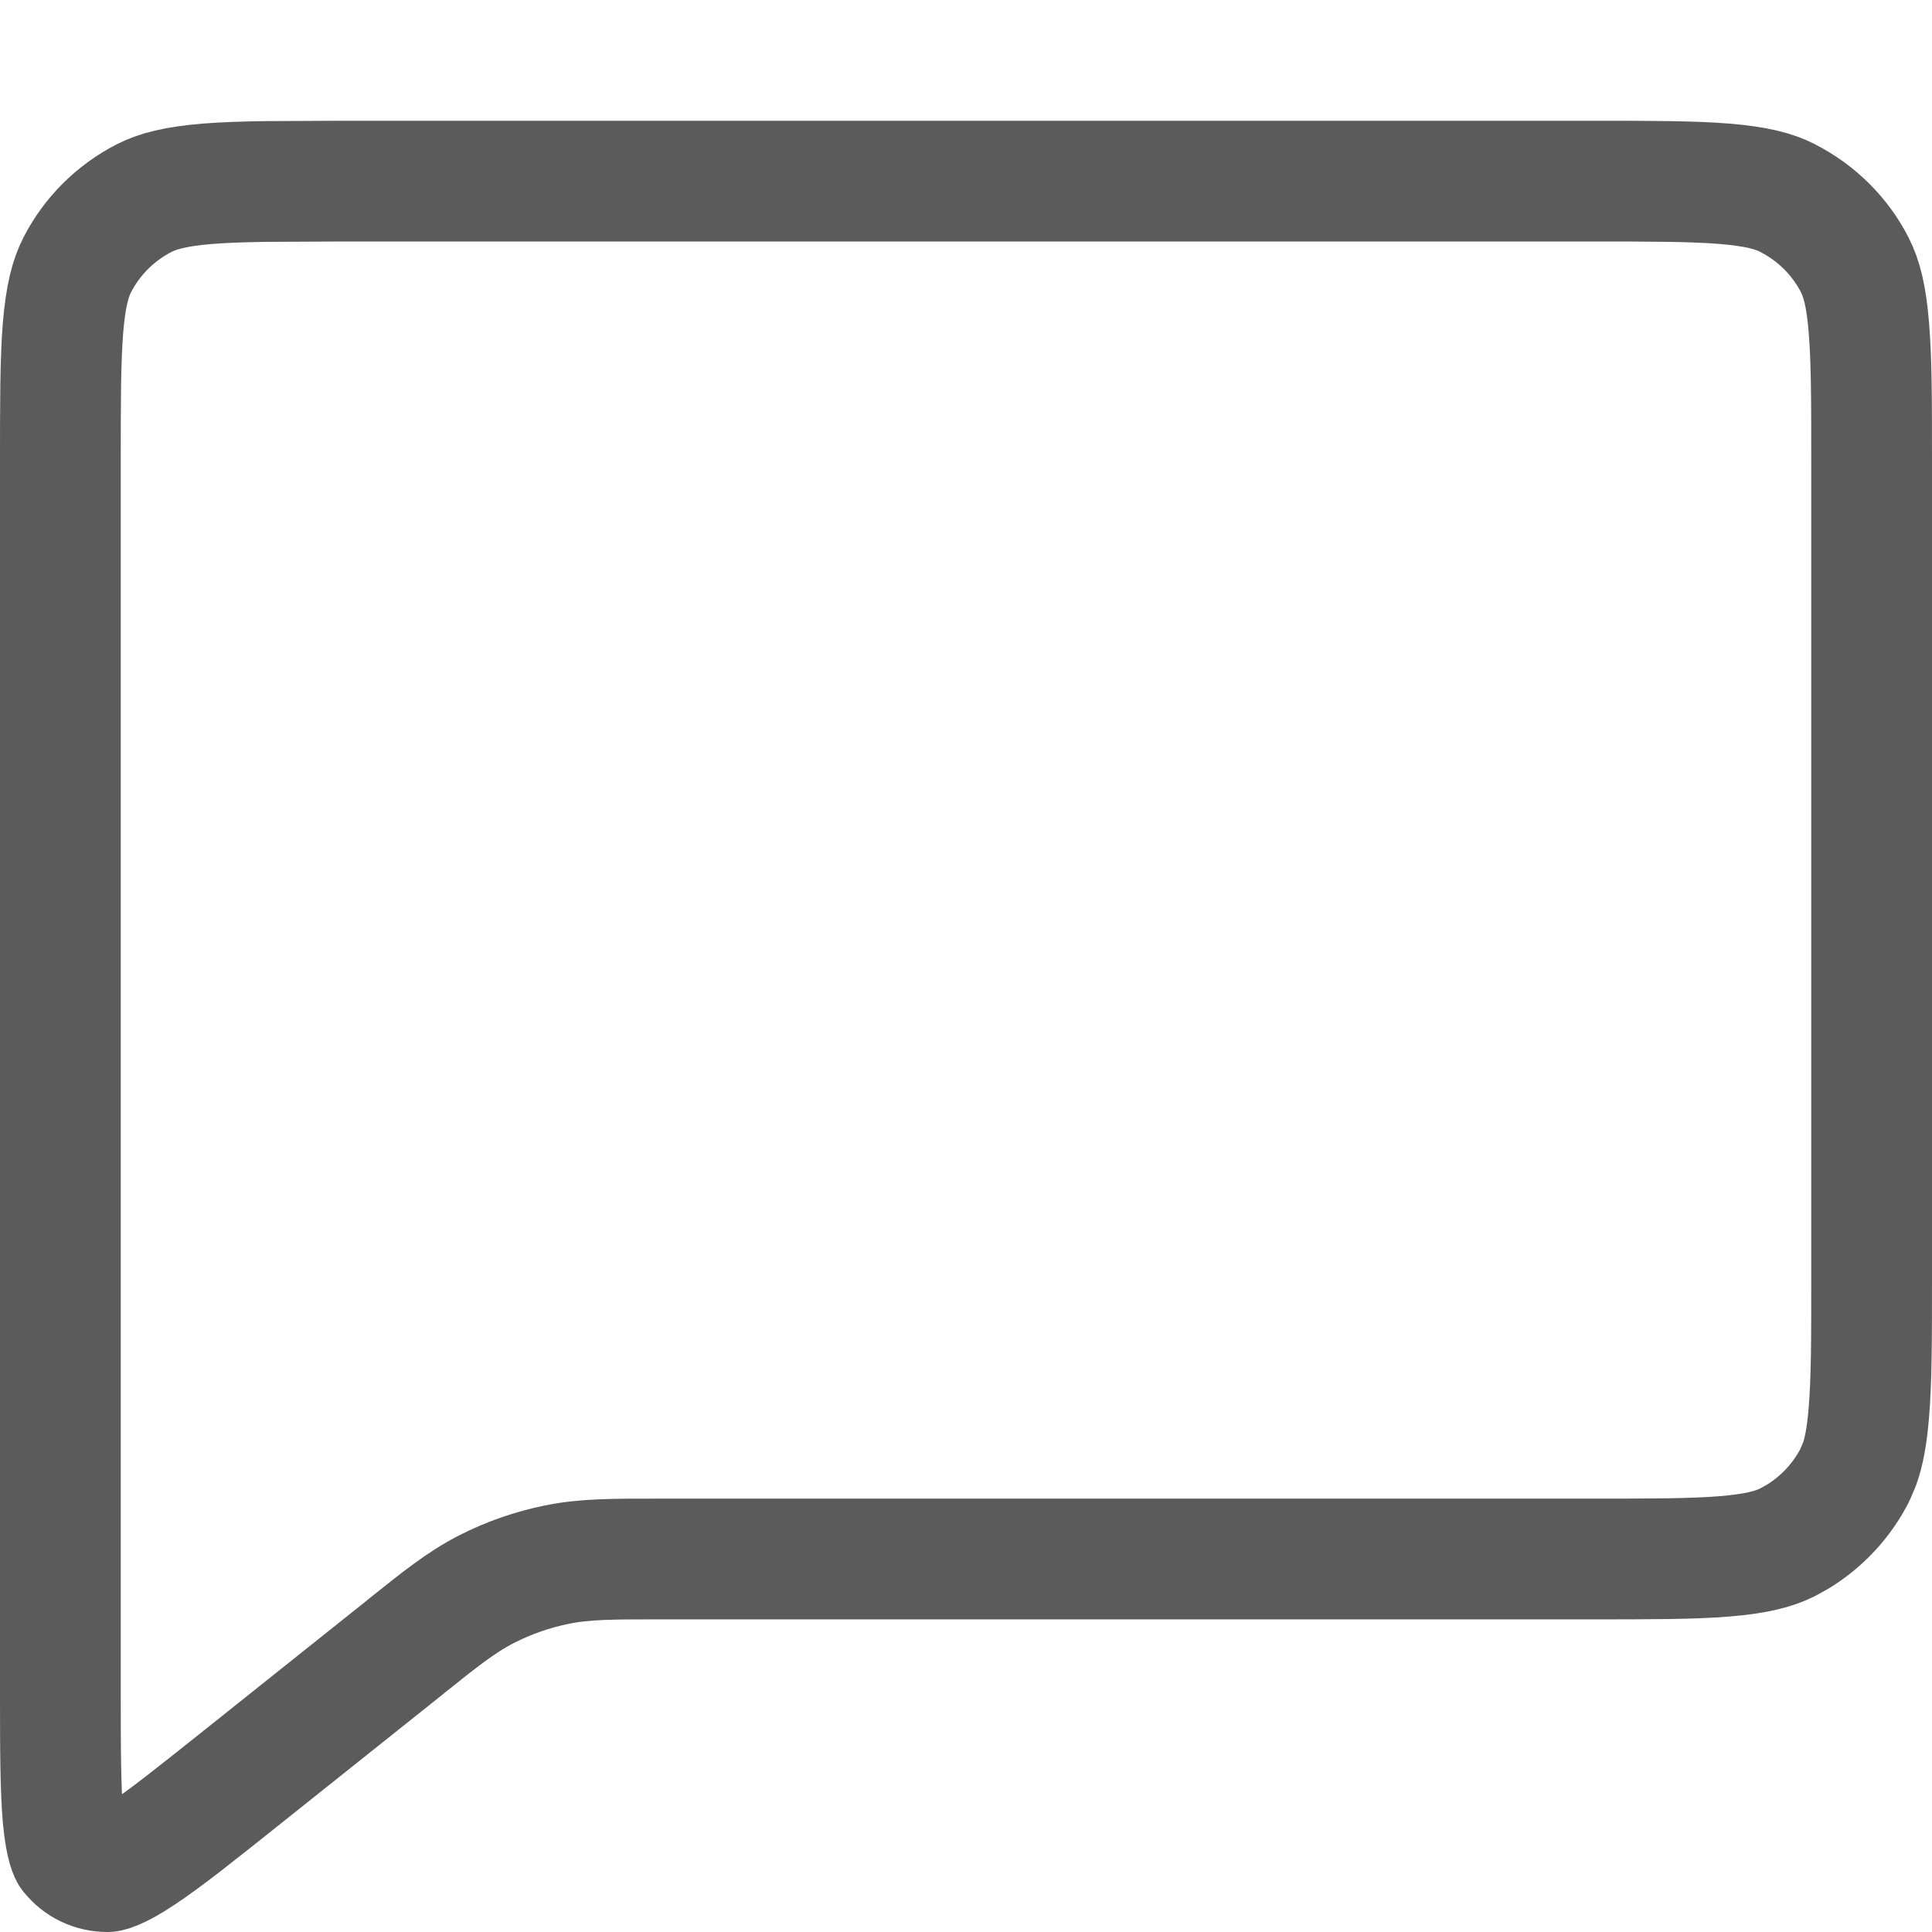
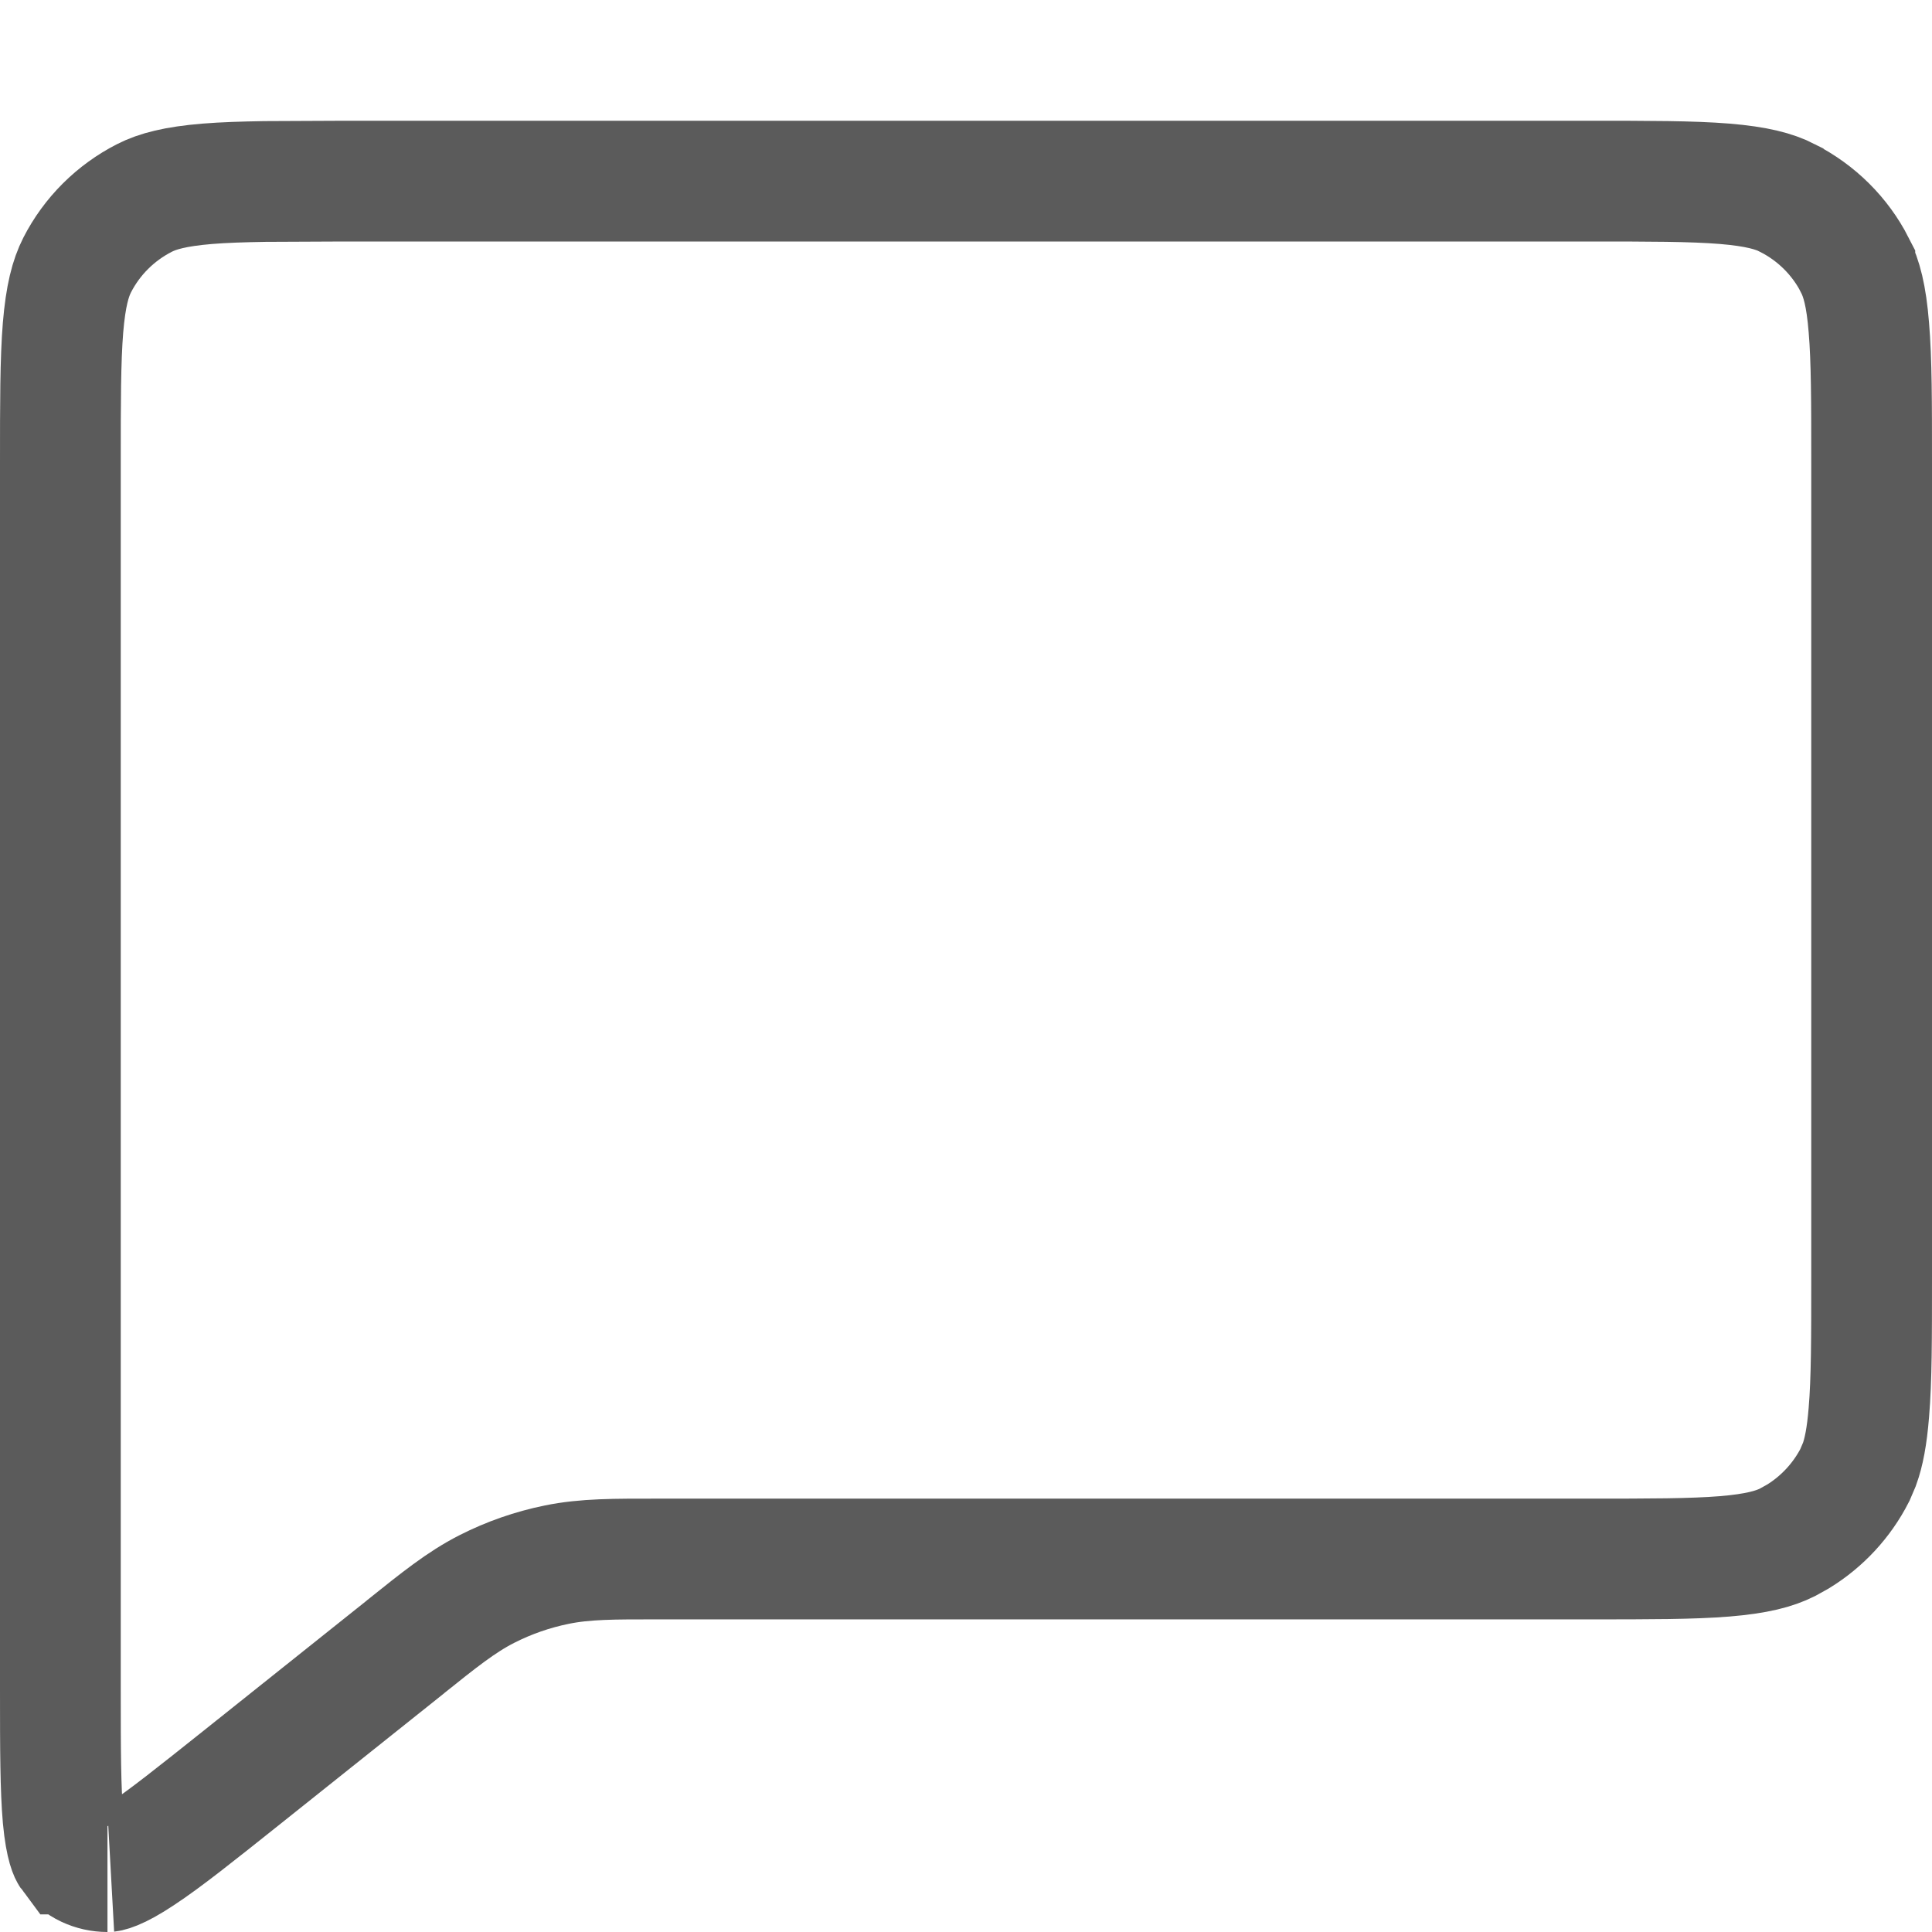
<svg xmlns="http://www.w3.org/2000/svg" width="16" height="16" viewBox="0 0 16 16" fill="none">
-   <path d="M2.845 1.5H13.155C13.661 1.5 14.011 1.5 14.282 1.522C14.548 1.544 14.694 1.584 14.802 1.639L14.803 1.64C15.043 1.762 15.239 1.956 15.361 2.195V2.196C15.416 2.303 15.456 2.448 15.477 2.712C15.5 2.982 15.5 3.33 15.5 3.834V10.578C15.5 11.081 15.5 11.428 15.477 11.698C15.461 11.896 15.435 12.028 15.399 12.127L15.361 12.216C15.254 12.425 15.091 12.601 14.891 12.724L14.803 12.773C14.695 12.827 14.549 12.867 14.283 12.889C14.012 12.911 13.663 12.911 13.158 12.911H5.441C5.092 12.911 4.848 12.909 4.61 12.958C4.409 12.999 4.216 13.066 4.033 13.159C3.818 13.268 3.631 13.42 3.362 13.635L3.354 13.642L1.999 14.723C1.621 15.024 1.365 15.229 1.164 15.361C1.066 15.426 0.998 15.462 0.949 15.482C0.903 15.501 0.887 15.5 0.89 15.5C0.831 15.5 0.773 15.487 0.72 15.462C0.667 15.437 0.621 15.399 0.585 15.354H0.584C0.584 15.354 0.545 15.302 0.522 15.055C0.501 14.816 0.5 14.488 0.5 14.006V3.837C0.5 3.332 0.5 2.983 0.522 2.713C0.544 2.449 0.584 2.303 0.639 2.195C0.761 1.956 0.957 1.761 1.197 1.639C1.305 1.584 1.452 1.544 1.718 1.522C1.854 1.511 2.009 1.506 2.193 1.503L2.845 1.5Z" stroke="#5B5B5B" stroke-linecap="round" stroke-linejoin="round" />
+   <path d="M2.845 1.5H13.155C13.661 1.5 14.011 1.5 14.282 1.522C14.548 1.544 14.694 1.584 14.802 1.639L14.803 1.64C15.043 1.762 15.239 1.956 15.361 2.195V2.196C15.416 2.303 15.456 2.448 15.477 2.712C15.5 2.982 15.5 3.33 15.5 3.834V10.578C15.5 11.081 15.5 11.428 15.477 11.698C15.461 11.896 15.435 12.028 15.399 12.127L15.361 12.216C15.254 12.425 15.091 12.601 14.891 12.724L14.803 12.773C14.695 12.827 14.549 12.867 14.283 12.889C14.012 12.911 13.663 12.911 13.158 12.911H5.441C5.092 12.911 4.848 12.909 4.61 12.958C4.409 12.999 4.216 13.066 4.033 13.159C3.818 13.268 3.631 13.42 3.362 13.635L3.354 13.642L1.999 14.723C1.621 15.024 1.365 15.229 1.164 15.361C1.066 15.426 0.998 15.462 0.949 15.482C0.903 15.501 0.887 15.5 0.89 15.5C0.831 15.5 0.773 15.487 0.72 15.462C0.667 15.437 0.621 15.399 0.585 15.354H0.584C0.584 15.354 0.545 15.302 0.522 15.055C0.501 14.816 0.5 14.488 0.5 14.006V3.837C0.5 3.332 0.5 2.983 0.522 2.713C0.544 2.449 0.584 2.303 0.639 2.195C0.761 1.956 0.957 1.761 1.197 1.639C1.305 1.584 1.452 1.544 1.718 1.522C1.854 1.511 2.009 1.506 2.193 1.503L2.845 1.5Z" stroke="#5B5B5B" strokeLinecap="round" strokeLinejoin="round" />
</svg>
